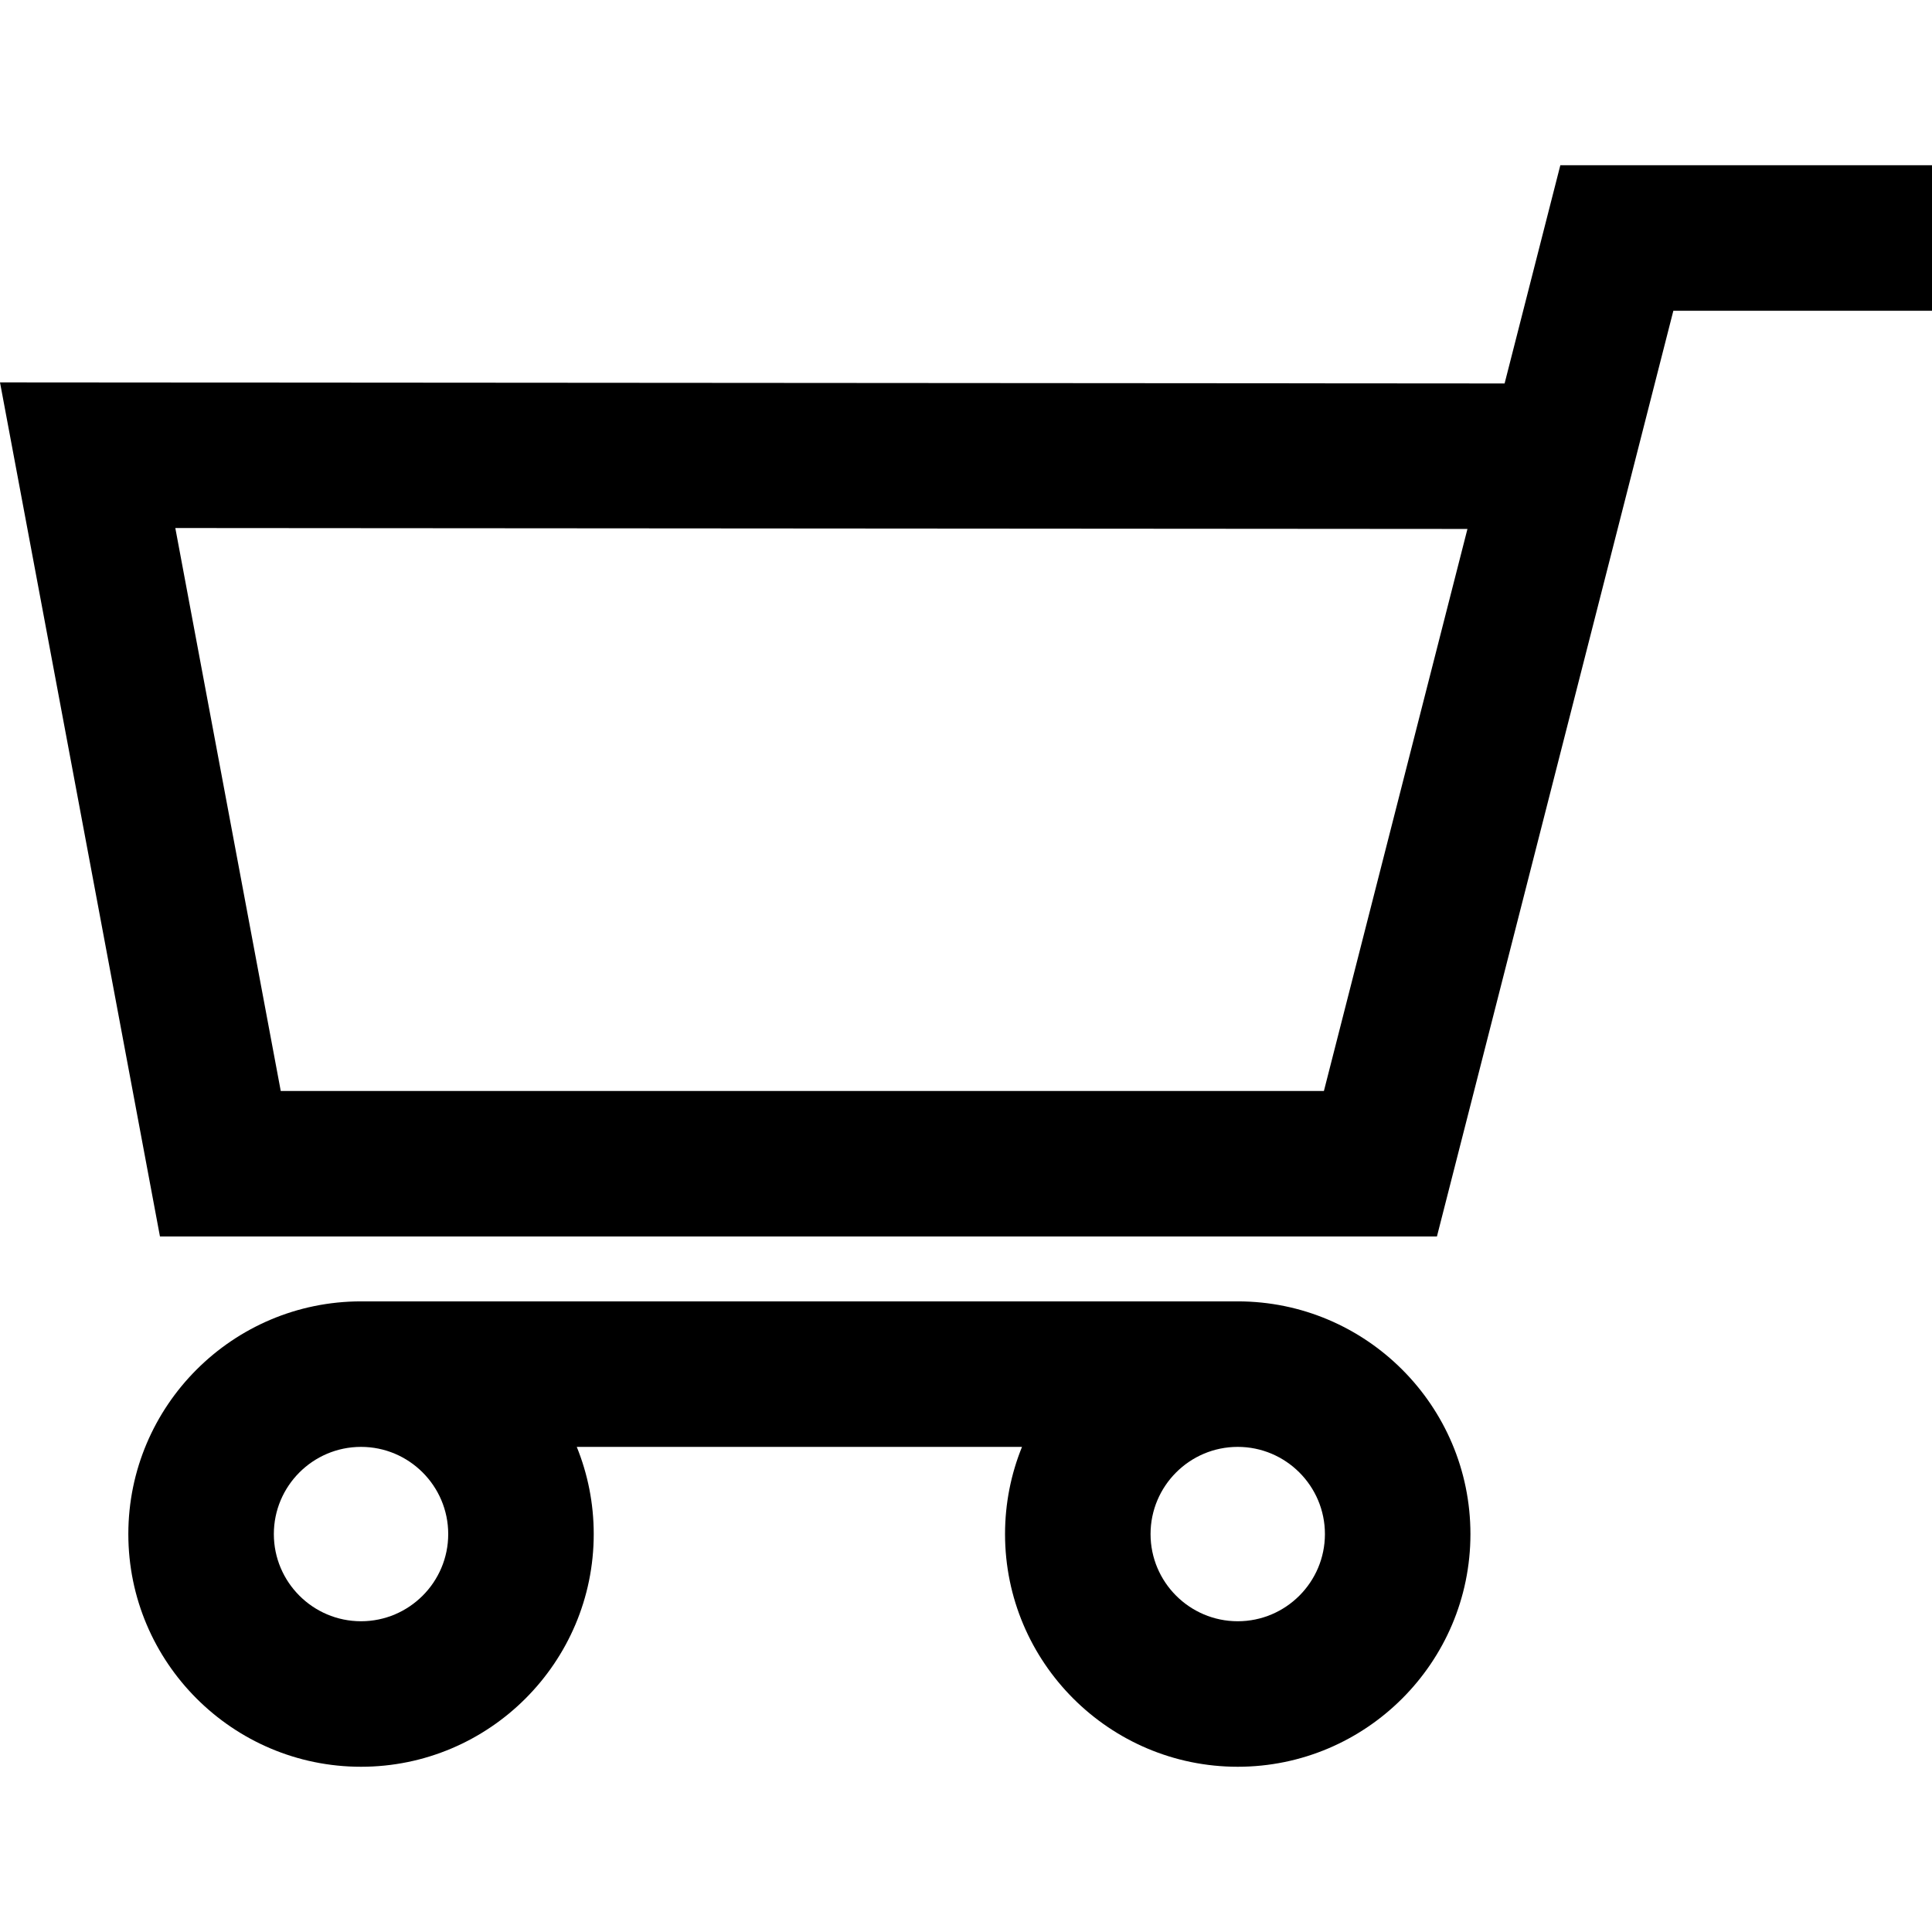
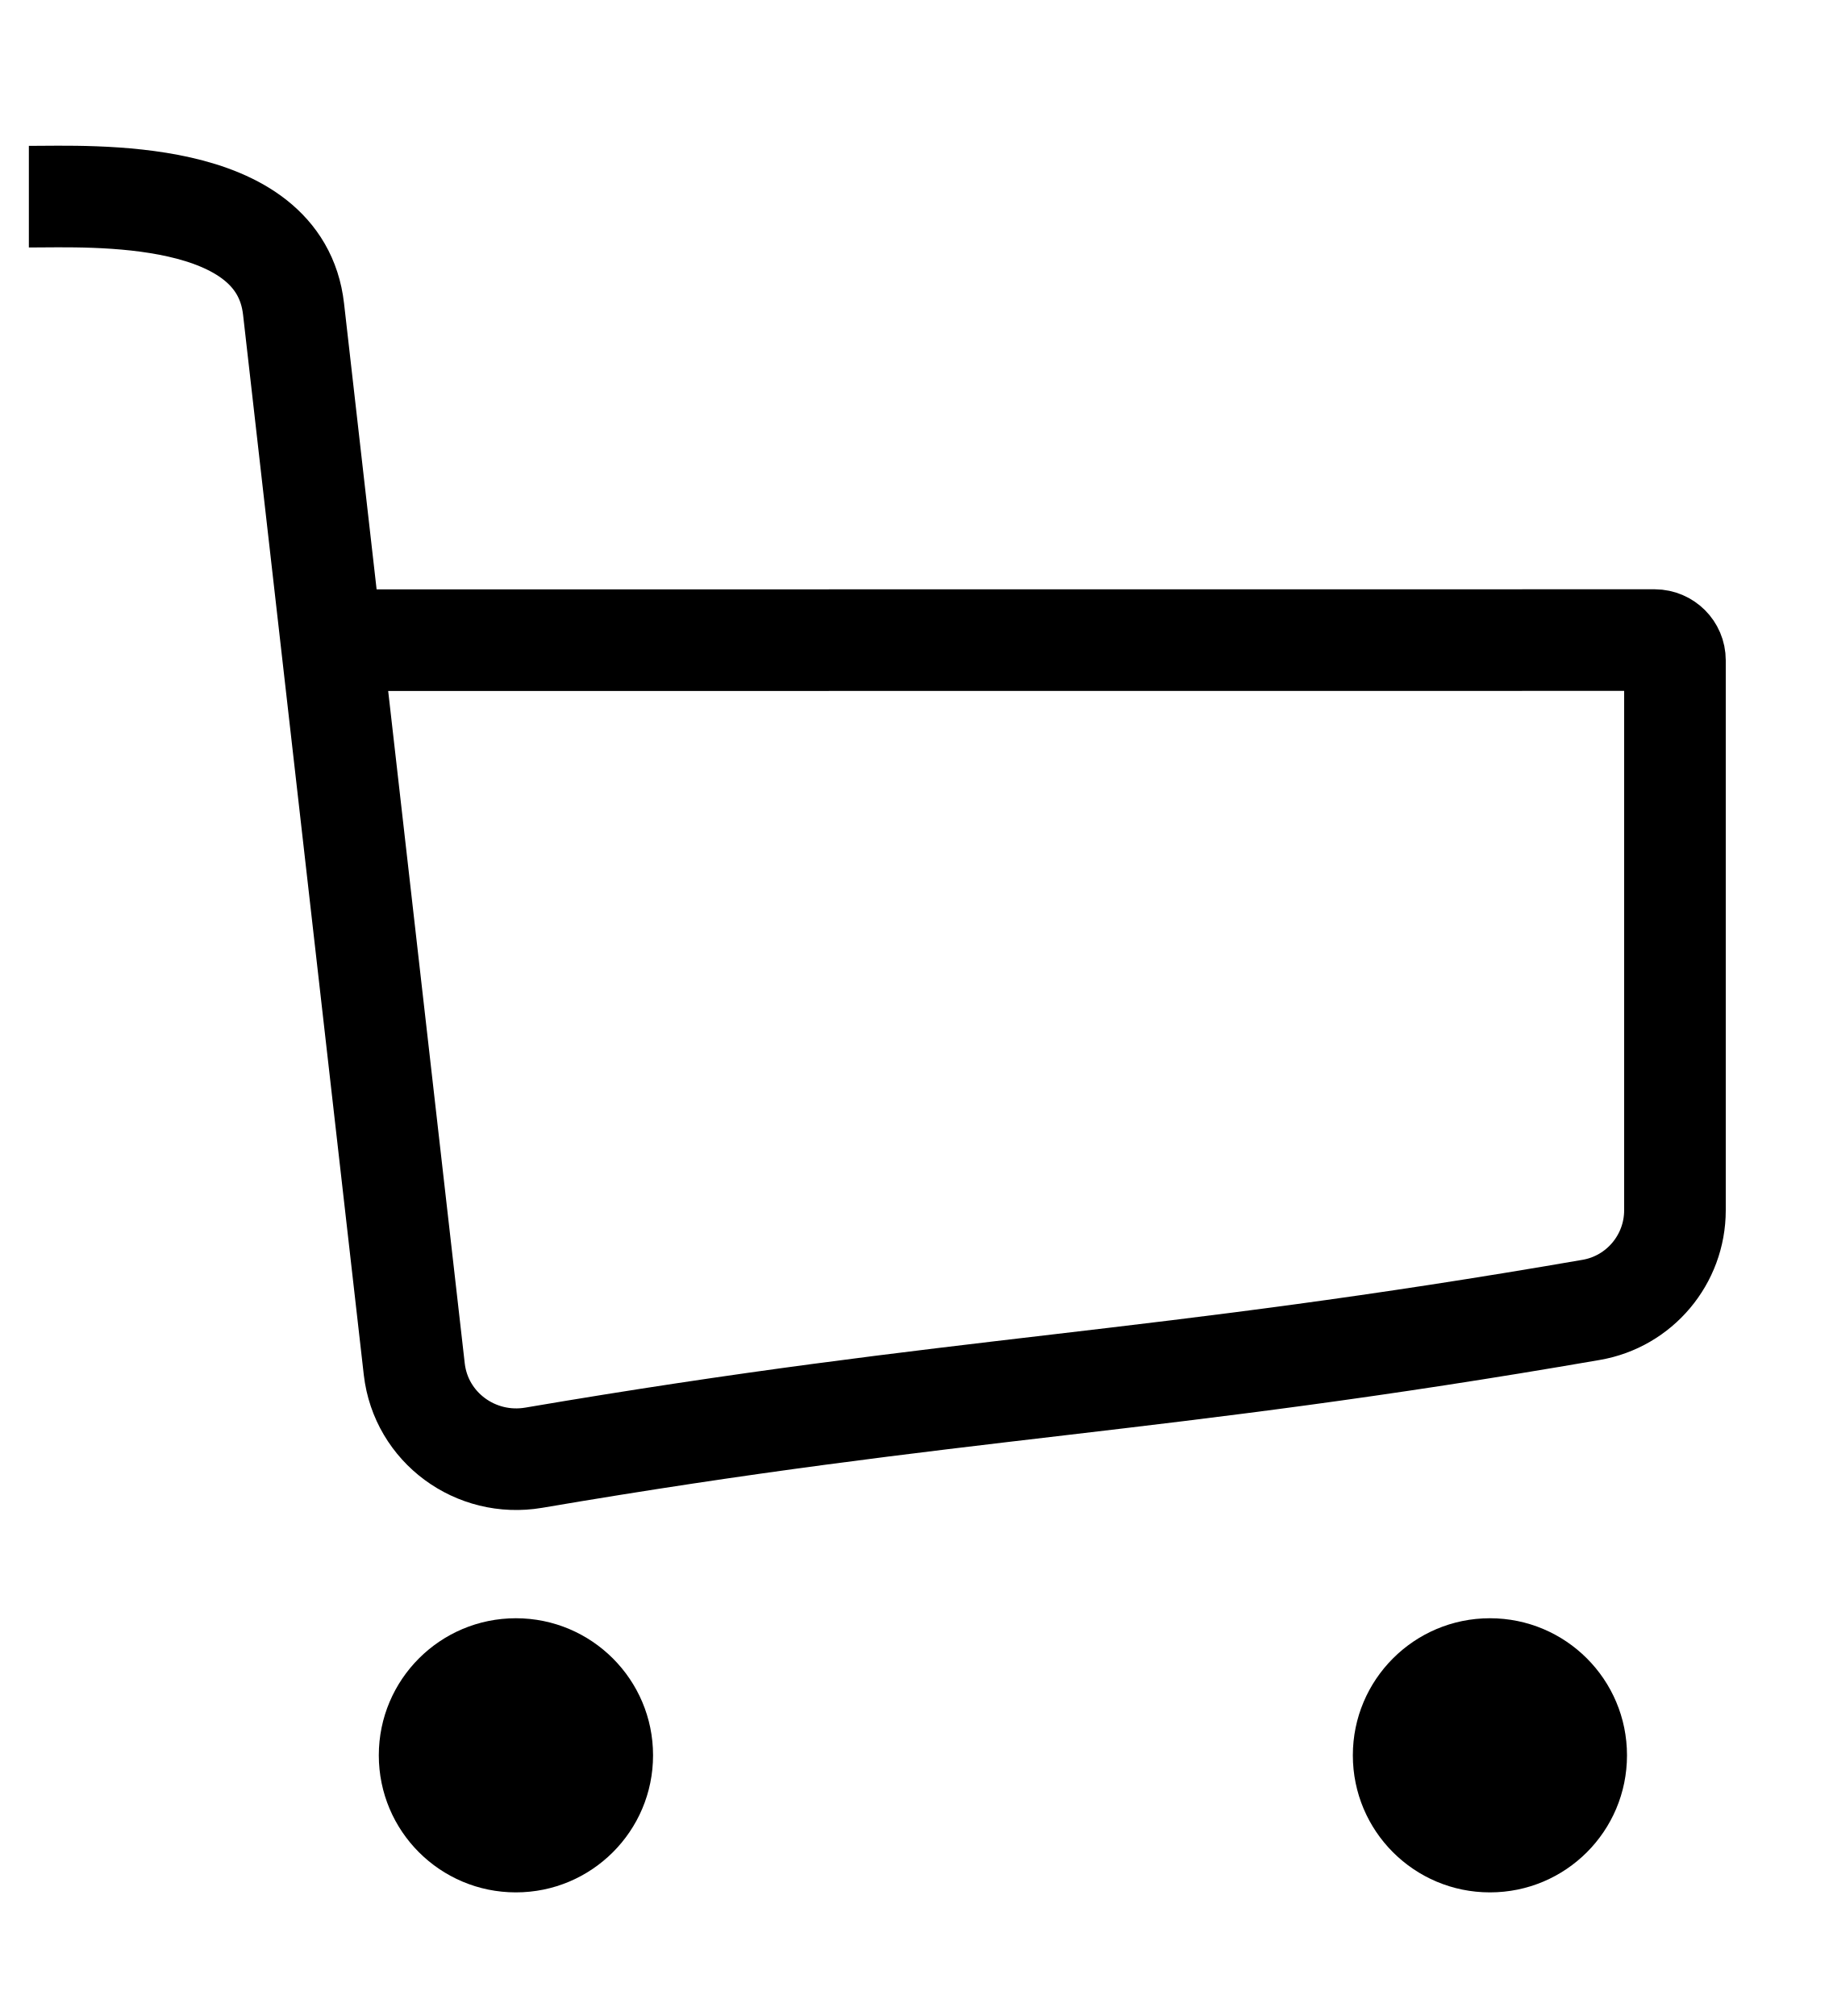
- <svg xmlns="http://www.w3.org/2000/svg" version="1.1" id="Capa_1" viewBox="0 0 902.86 902.86" xml:space="preserve">
-   <g>
-     <g>
-       <path d="M671.504,577.829l110.485-432.609H902.86v-68H729.174L703.128,179.2L0,178.697l74.753,399.129h596.751V577.829z     M685.766,247.188l-67.077,262.64H131.199L81.928,246.756L685.766,247.188z" />
-       <path d="M578.418,825.641c59.961,0,108.743-48.783,108.743-108.744s-48.782-108.742-108.743-108.742H168.717    c-59.961,0-108.744,48.781-108.744,108.742s48.782,108.744,108.744,108.744c59.962,0,108.743-48.783,108.743-108.744    c0-14.4-2.821-28.152-7.927-40.742h208.069c-5.107,12.59-7.928,26.342-7.928,40.742    C469.675,776.858,518.457,825.641,578.418,825.641z M209.46,716.897c0,22.467-18.277,40.744-40.743,40.744    c-22.466,0-40.744-18.277-40.744-40.744c0-22.465,18.277-40.742,40.744-40.742C191.183,676.155,209.46,694.432,209.46,716.897z     M619.162,716.897c0,22.467-18.277,40.744-40.743,40.744s-40.743-18.277-40.743-40.744c0-22.465,18.277-40.742,40.743-40.742    S619.162,694.432,619.162,716.897z" />
-     </g>
-   </g>
+ <svg class="icon icon-cart" aria-hidden="true" focusable="false">
+   <use href="#icon-cart">
+     <svg id="icon-cart" fill="none" viewBox="0 0 18 19">
+       <path d="M3.093 5.88L16.285 5.879V5.879C16.395 5.88 16.484 5.968 16.484 6.078V11.491C16.484 11.974 16.136 12.389 15.66 12.471C11.328 13.221 9.497 13.203 5.253 13.926C4.682 14.023 4.143 13.629 4.077 13.054C3.774 10.396 2.998 3.585 2.889 2.621C2.753 1.42 0.905 1.515 0.284 1.515" stroke="currentColor" />
+       <path d="M13.314 16.855C13.314 17.601 13.918 18.204 14.663 18.204C15.409 18.204 16.012 17.601 16.012 16.855C16.012 16.11 15.409 15.506 14.663 15.506C13.918 15.506 13.314 16.11 13.314 16.855Z" fill="currentColor" />
+       <path d="M3.728 16.855C3.728 17.601 4.332 18.204 5.077 18.204C5.822 18.204 6.427 17.601 6.427 16.855C6.427 16.11 5.822 15.506 5.077 15.506C4.332 15.506 3.728 16.11 3.728 16.855Z" fill="currentColor" />
+     </svg>
+   </use>
</svg>
